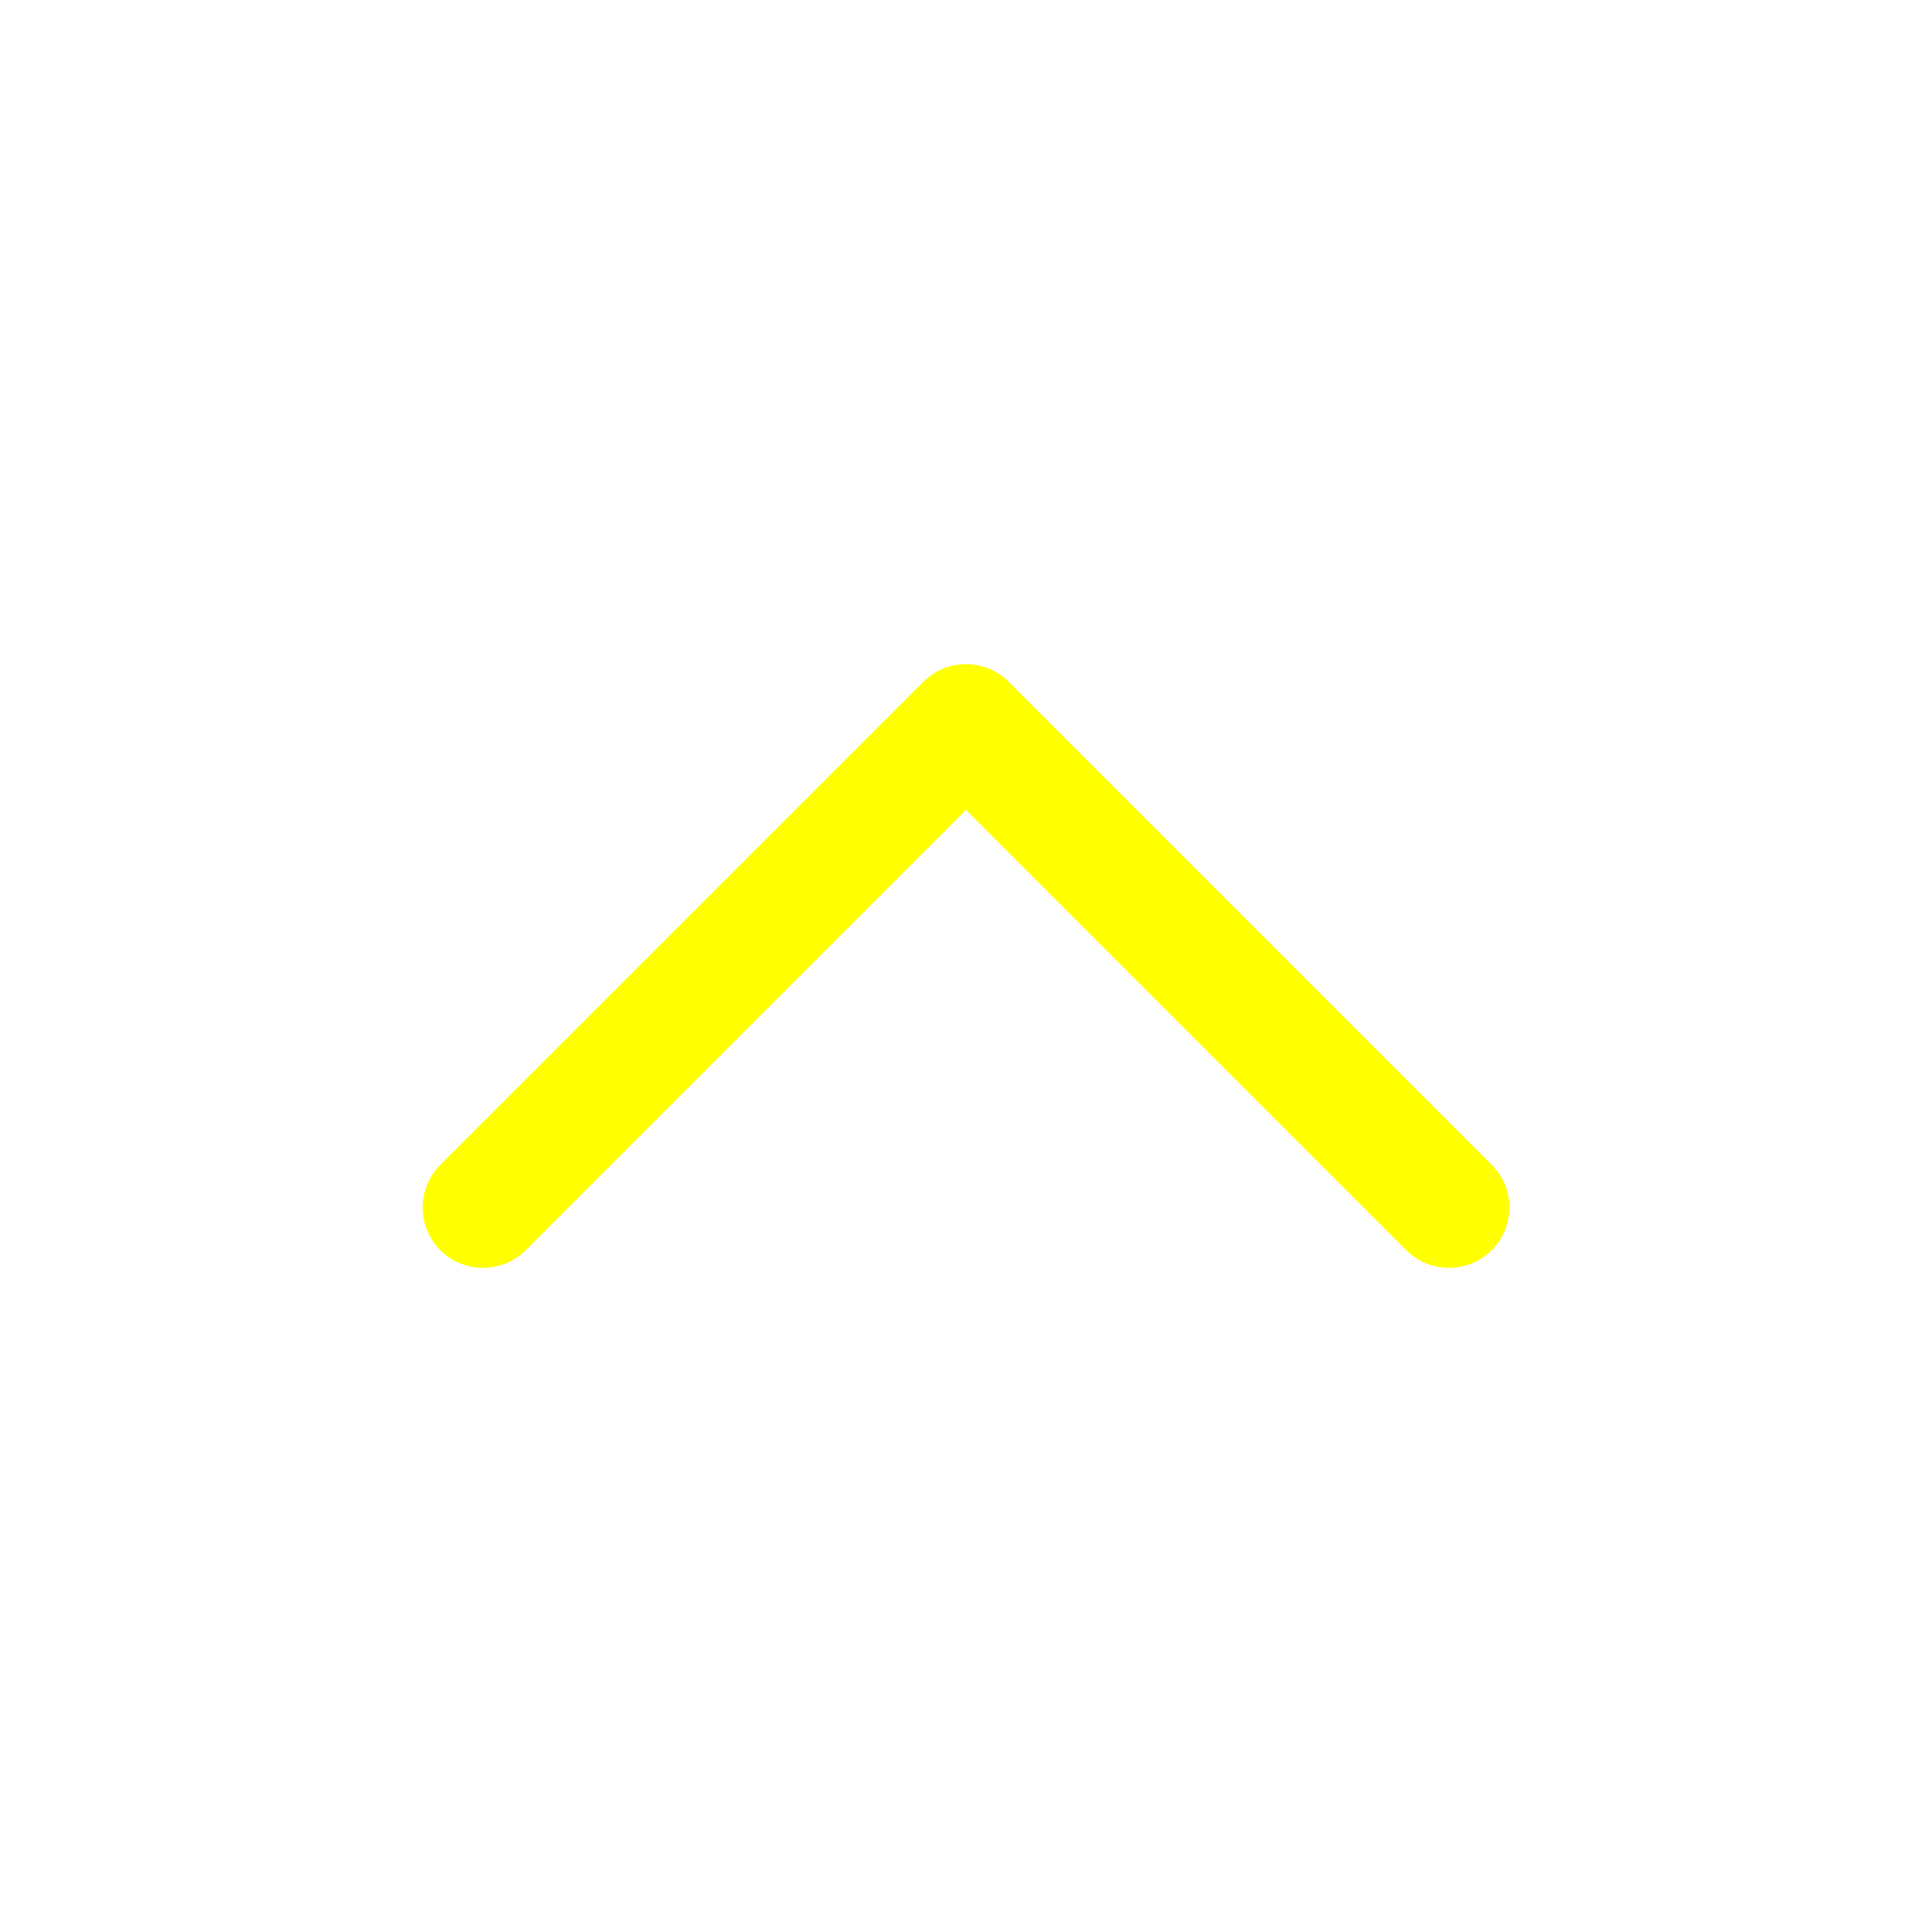
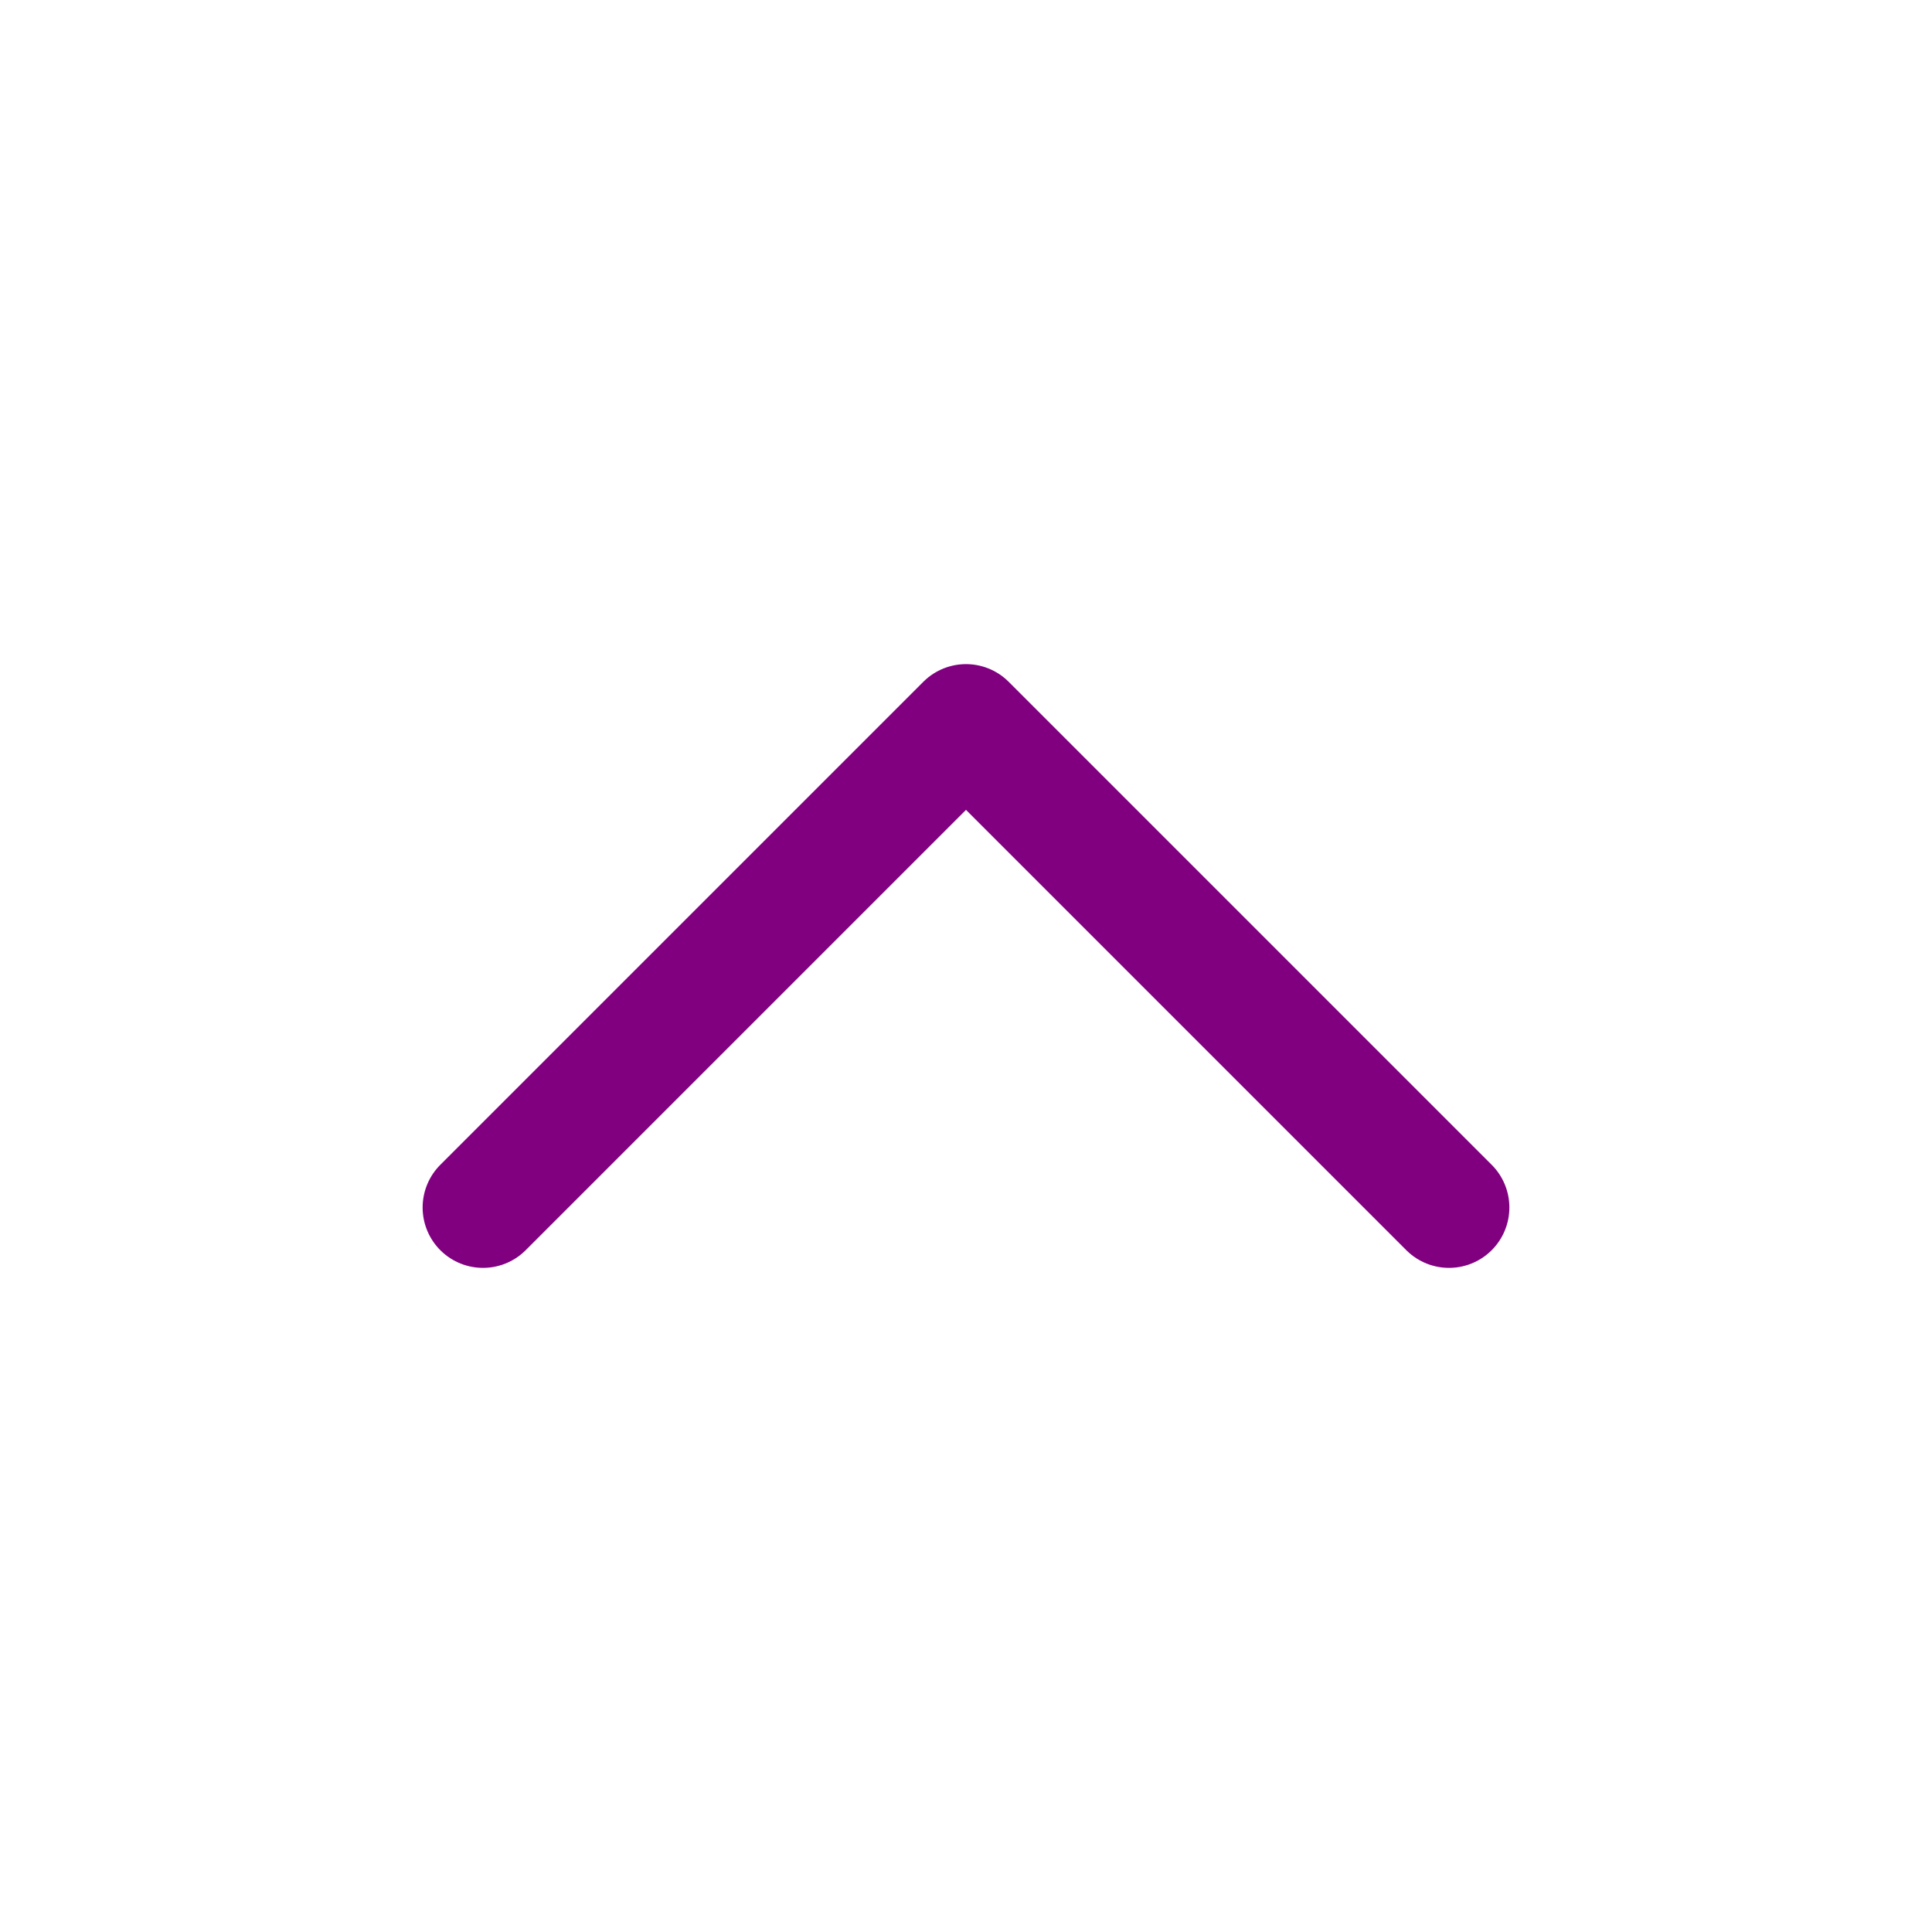
- <svg xmlns="http://www.w3.org/2000/svg" class="icon icon-tabler icon-tabler-chevron-up" width="24" height="24" viewBox="0 0 24 24" stroke-width="1.5" stroke="yellow" fill="none" stroke-linecap="round" stroke-linejoin="round">
+ <svg xmlns="http://www.w3.org/2000/svg" class="icon icon-tabler icon-tabler-chevron-up" width="24" height="24" viewBox="0 0 24 24" stroke-width="1.5" stroke="purple" fill="none" stroke-linecap="round" stroke-linejoin="round">
  <path stroke="none" d="M0 0h24v24H0z" fill="none" />
  <polyline points="6 15 12 9 18 15" />
  <style type="text/css" media="screen">path{vector-effect:non-scaling-stroke}</style>
</svg>
